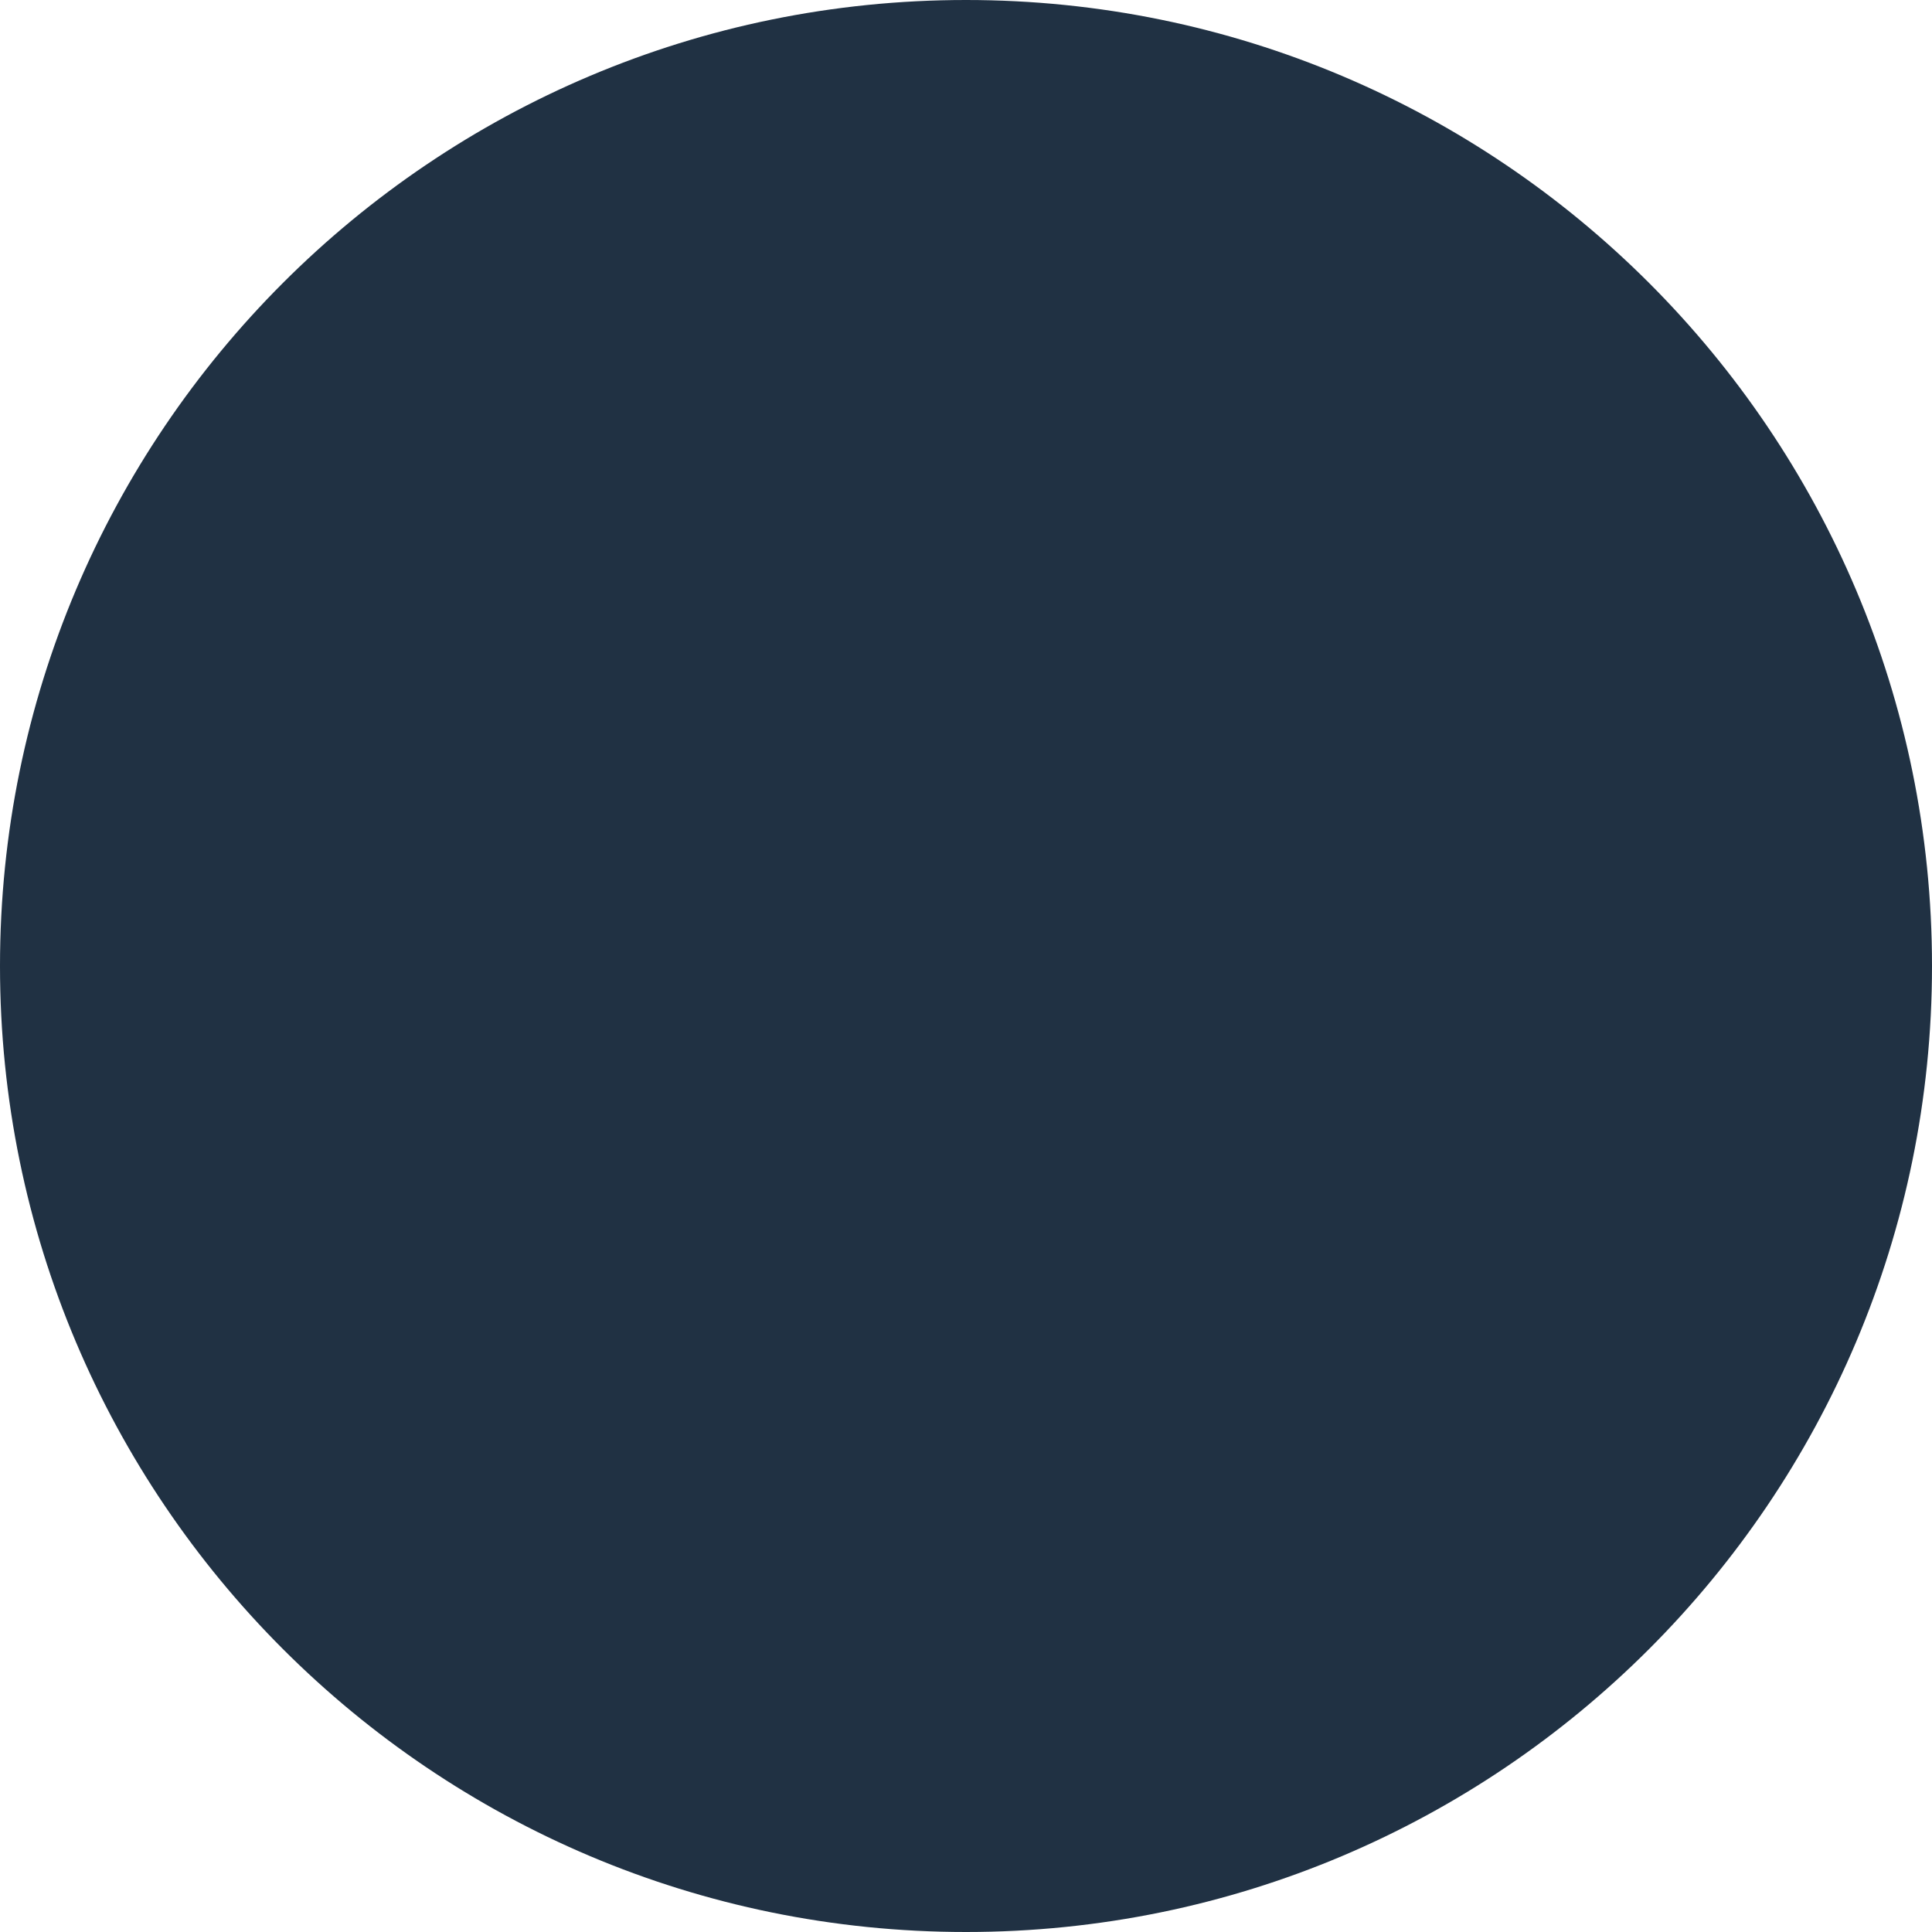
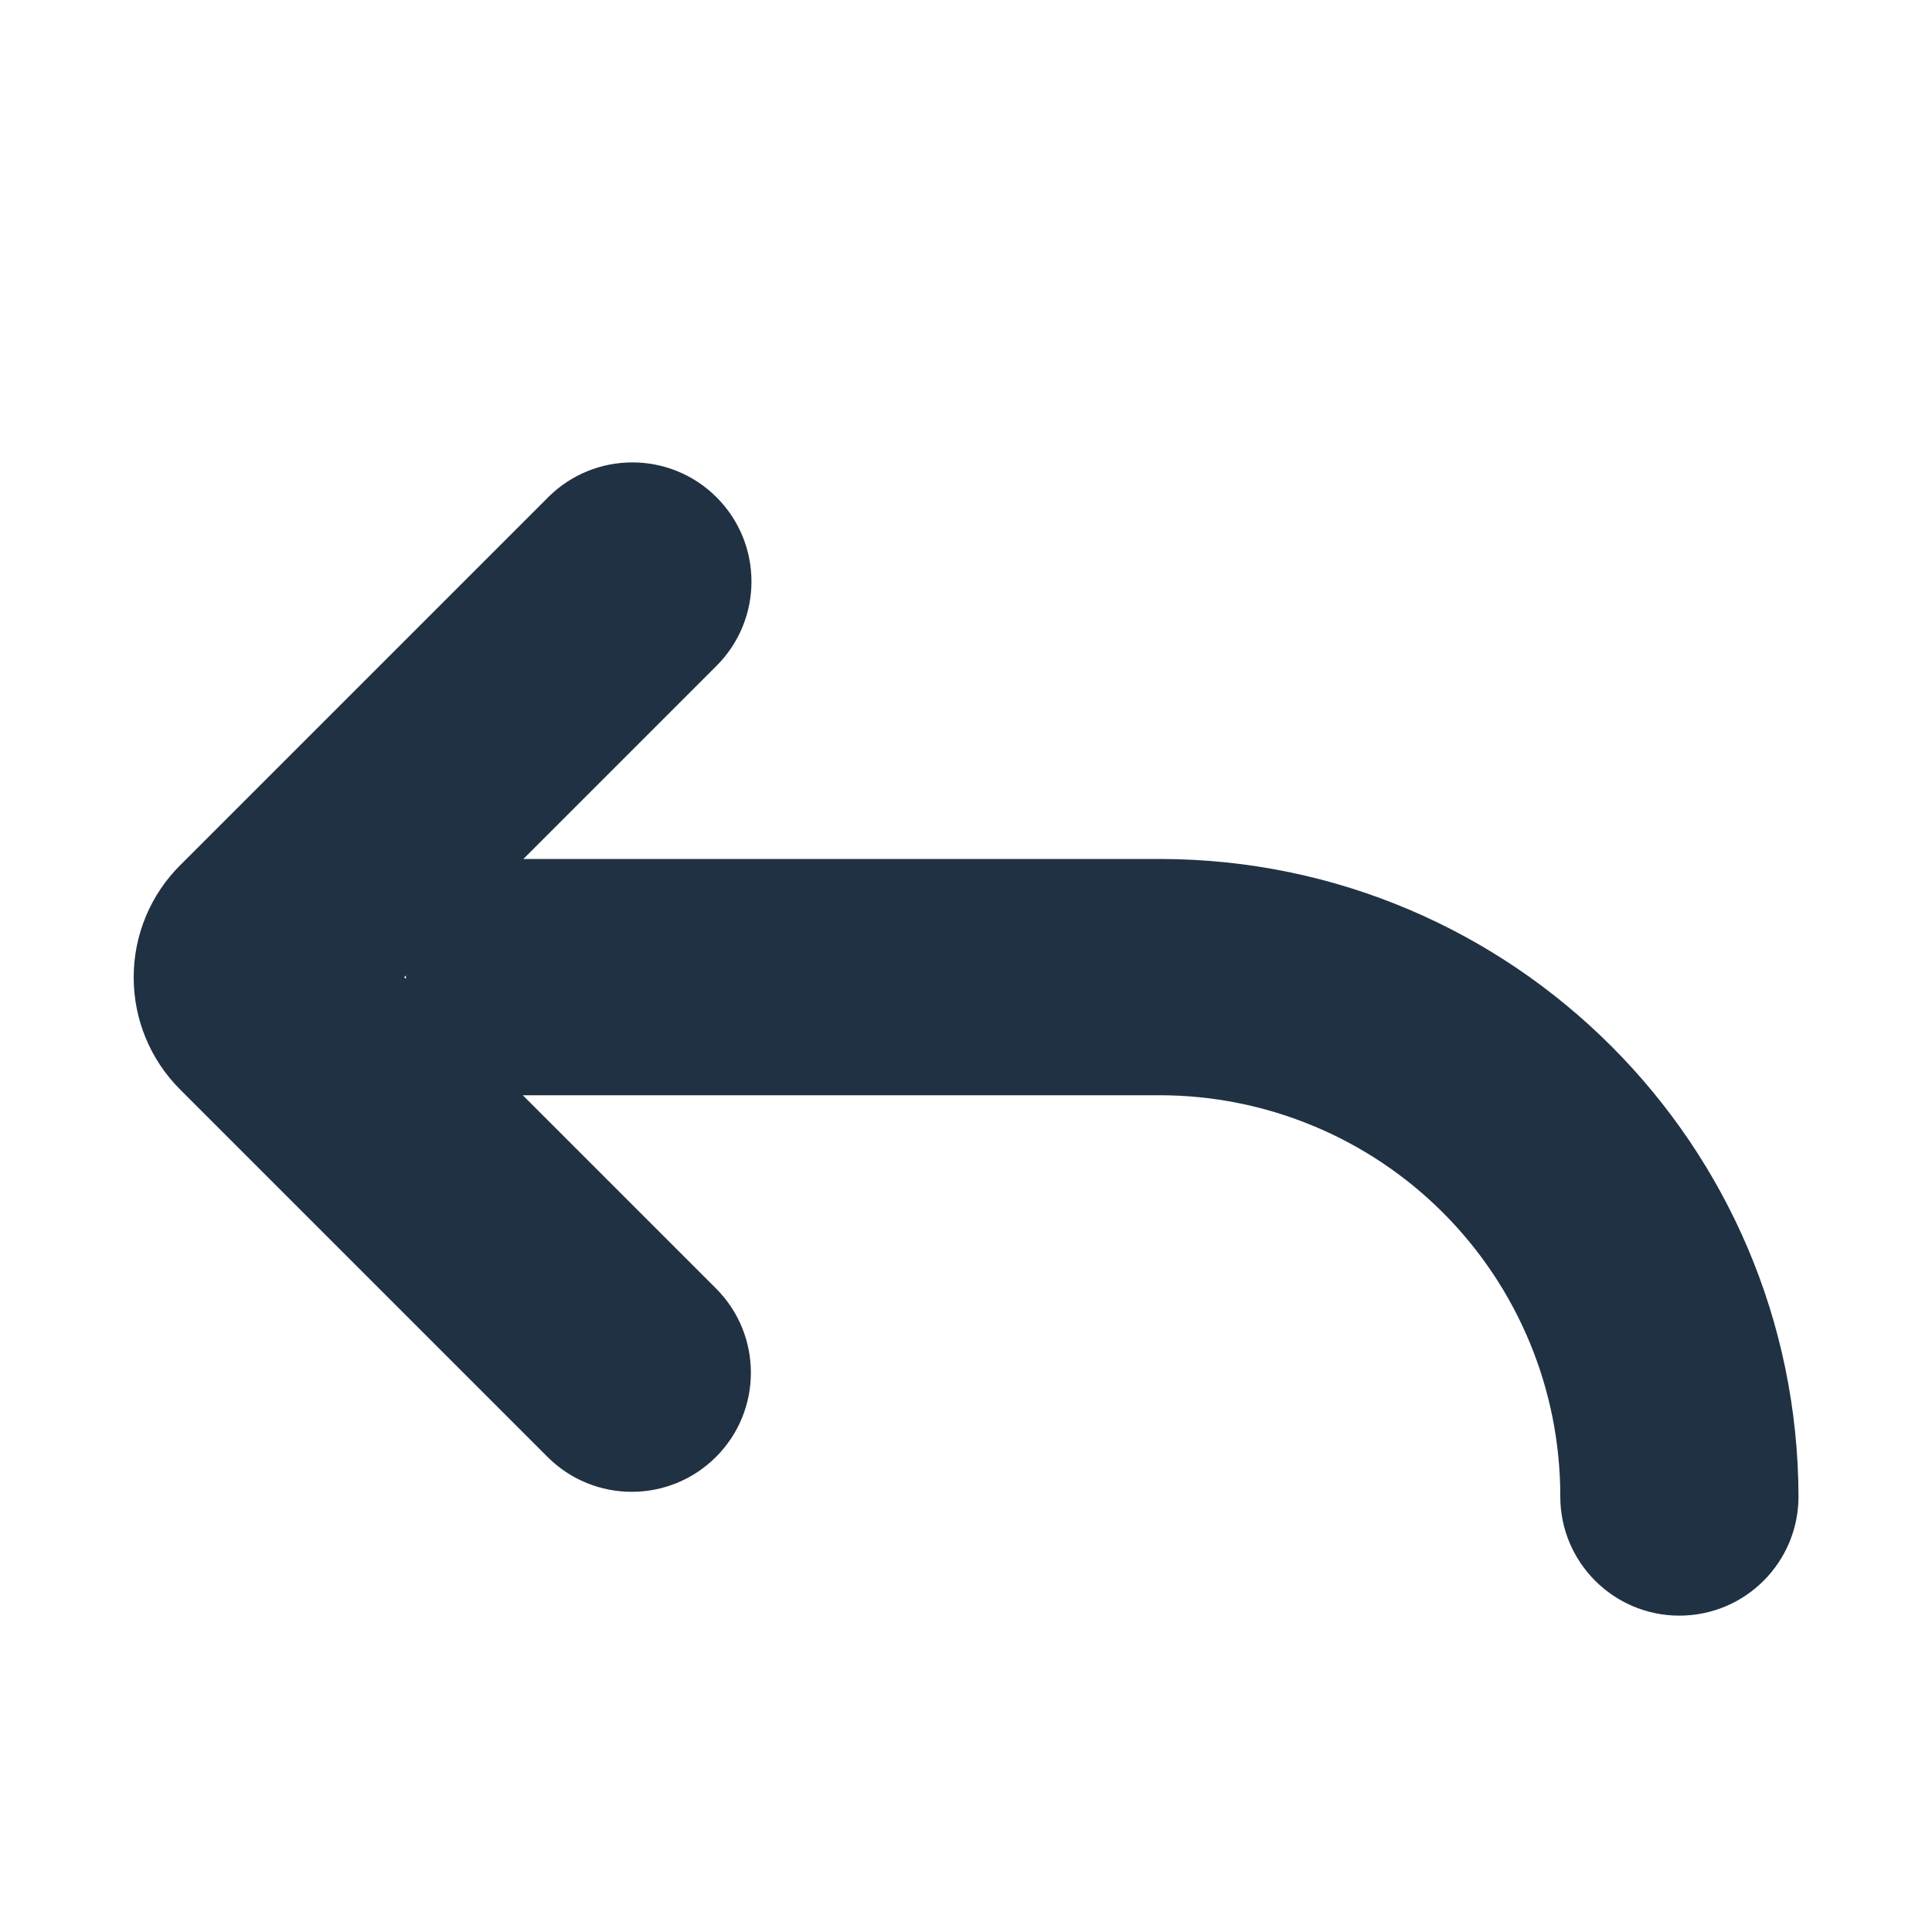
- <svg xmlns="http://www.w3.org/2000/svg" version="1.1" id="Ebene_1" x="0px" y="0px" viewBox="0 0 100 100" style="enable-background:new 0 0 100 100;" xml:space="preserve">
-   <style type="text/css">
- 	.st0{fill:#203143;}
- </style>
-   <circle class="st0" cx="50" cy="50" r="50" />
+ <svg xmlns="http://www.w3.org/2000/svg" width="100" height="100" viewBox="0 0 100 100">
+   <defs>
+     <style>.a{fill:#203143;}</style>
+   </defs>
+   <path class="a" d="M6.92,50.58a8.19,8.19,0,0,0,2.42,5.83l19,19a6.16,6.16,0,0,0,8.72-8.72l-10-10H60A20.74,20.74,0,0,1,80.76,77.46a6.16,6.16,0,0,0,12.33,0,33.08,33.08,0,0,0-33-33h-33l10-10a6.16,6.16,0,0,0-8.72-8.72l-19,19A8.18,8.18,0,0,0,6.92,50.58Zm14,0,.09-.09s0,.06,0,.09,0,.06,0,.09Z" />
</svg>
